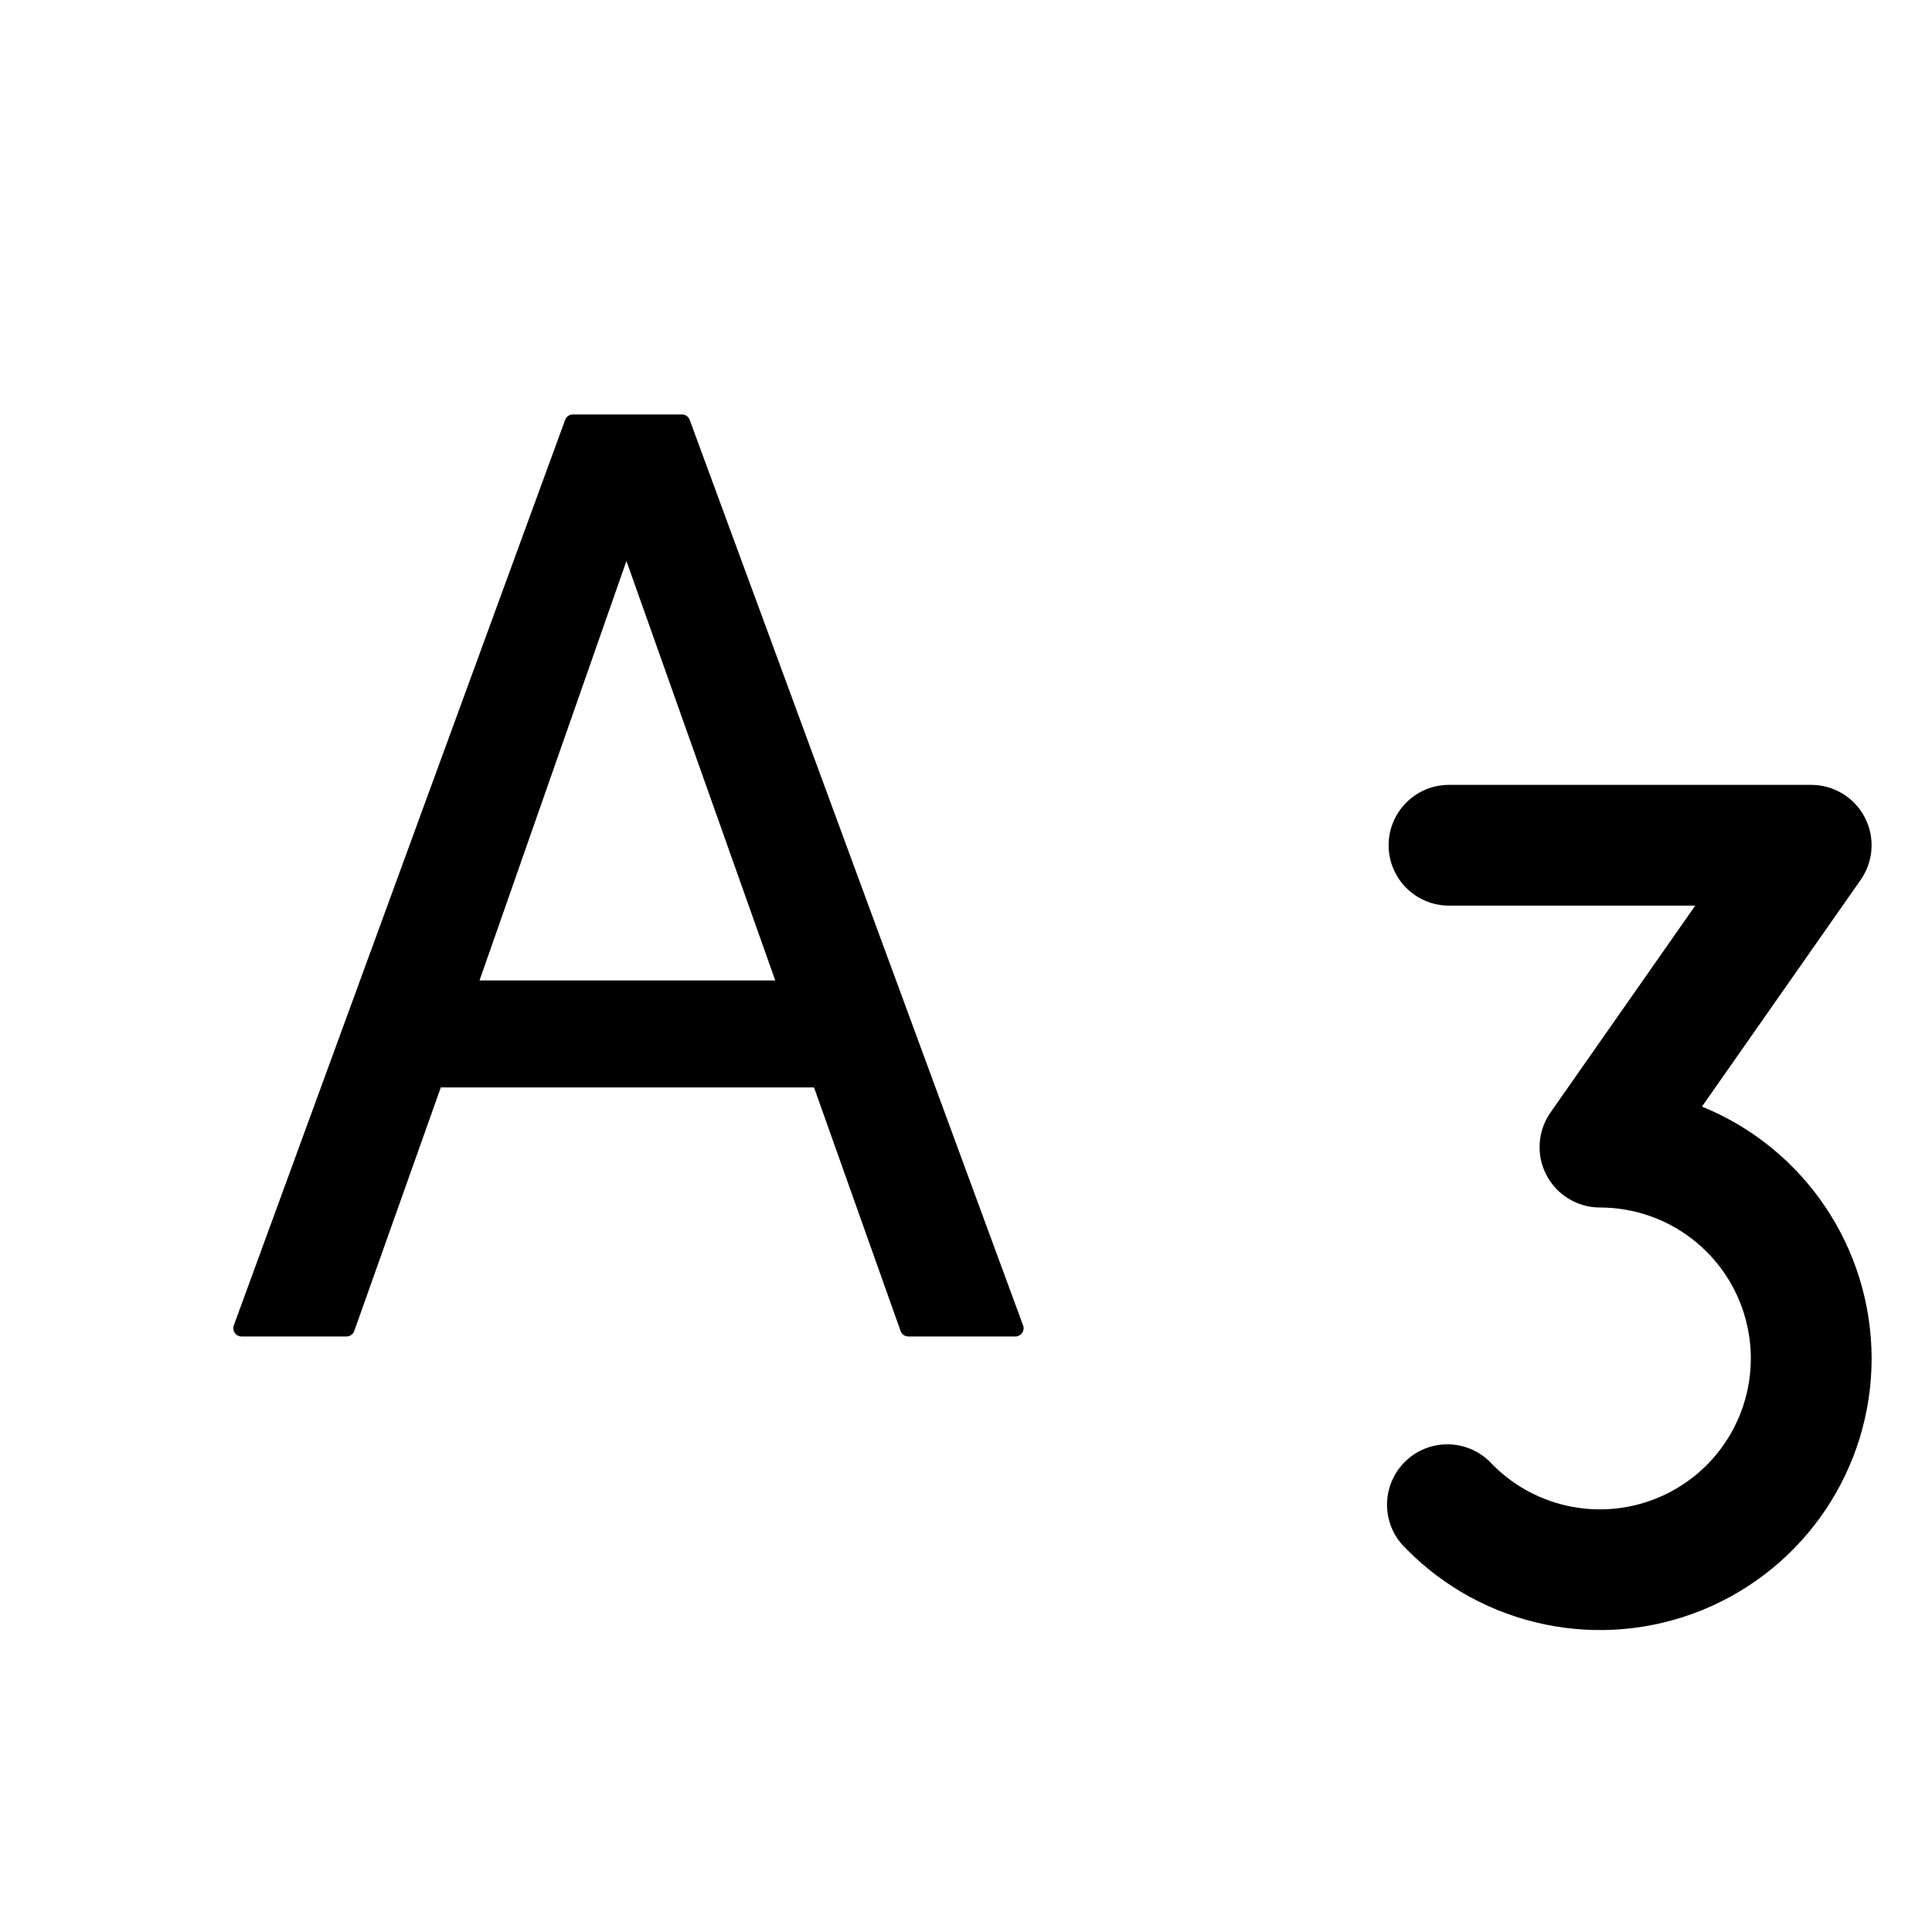
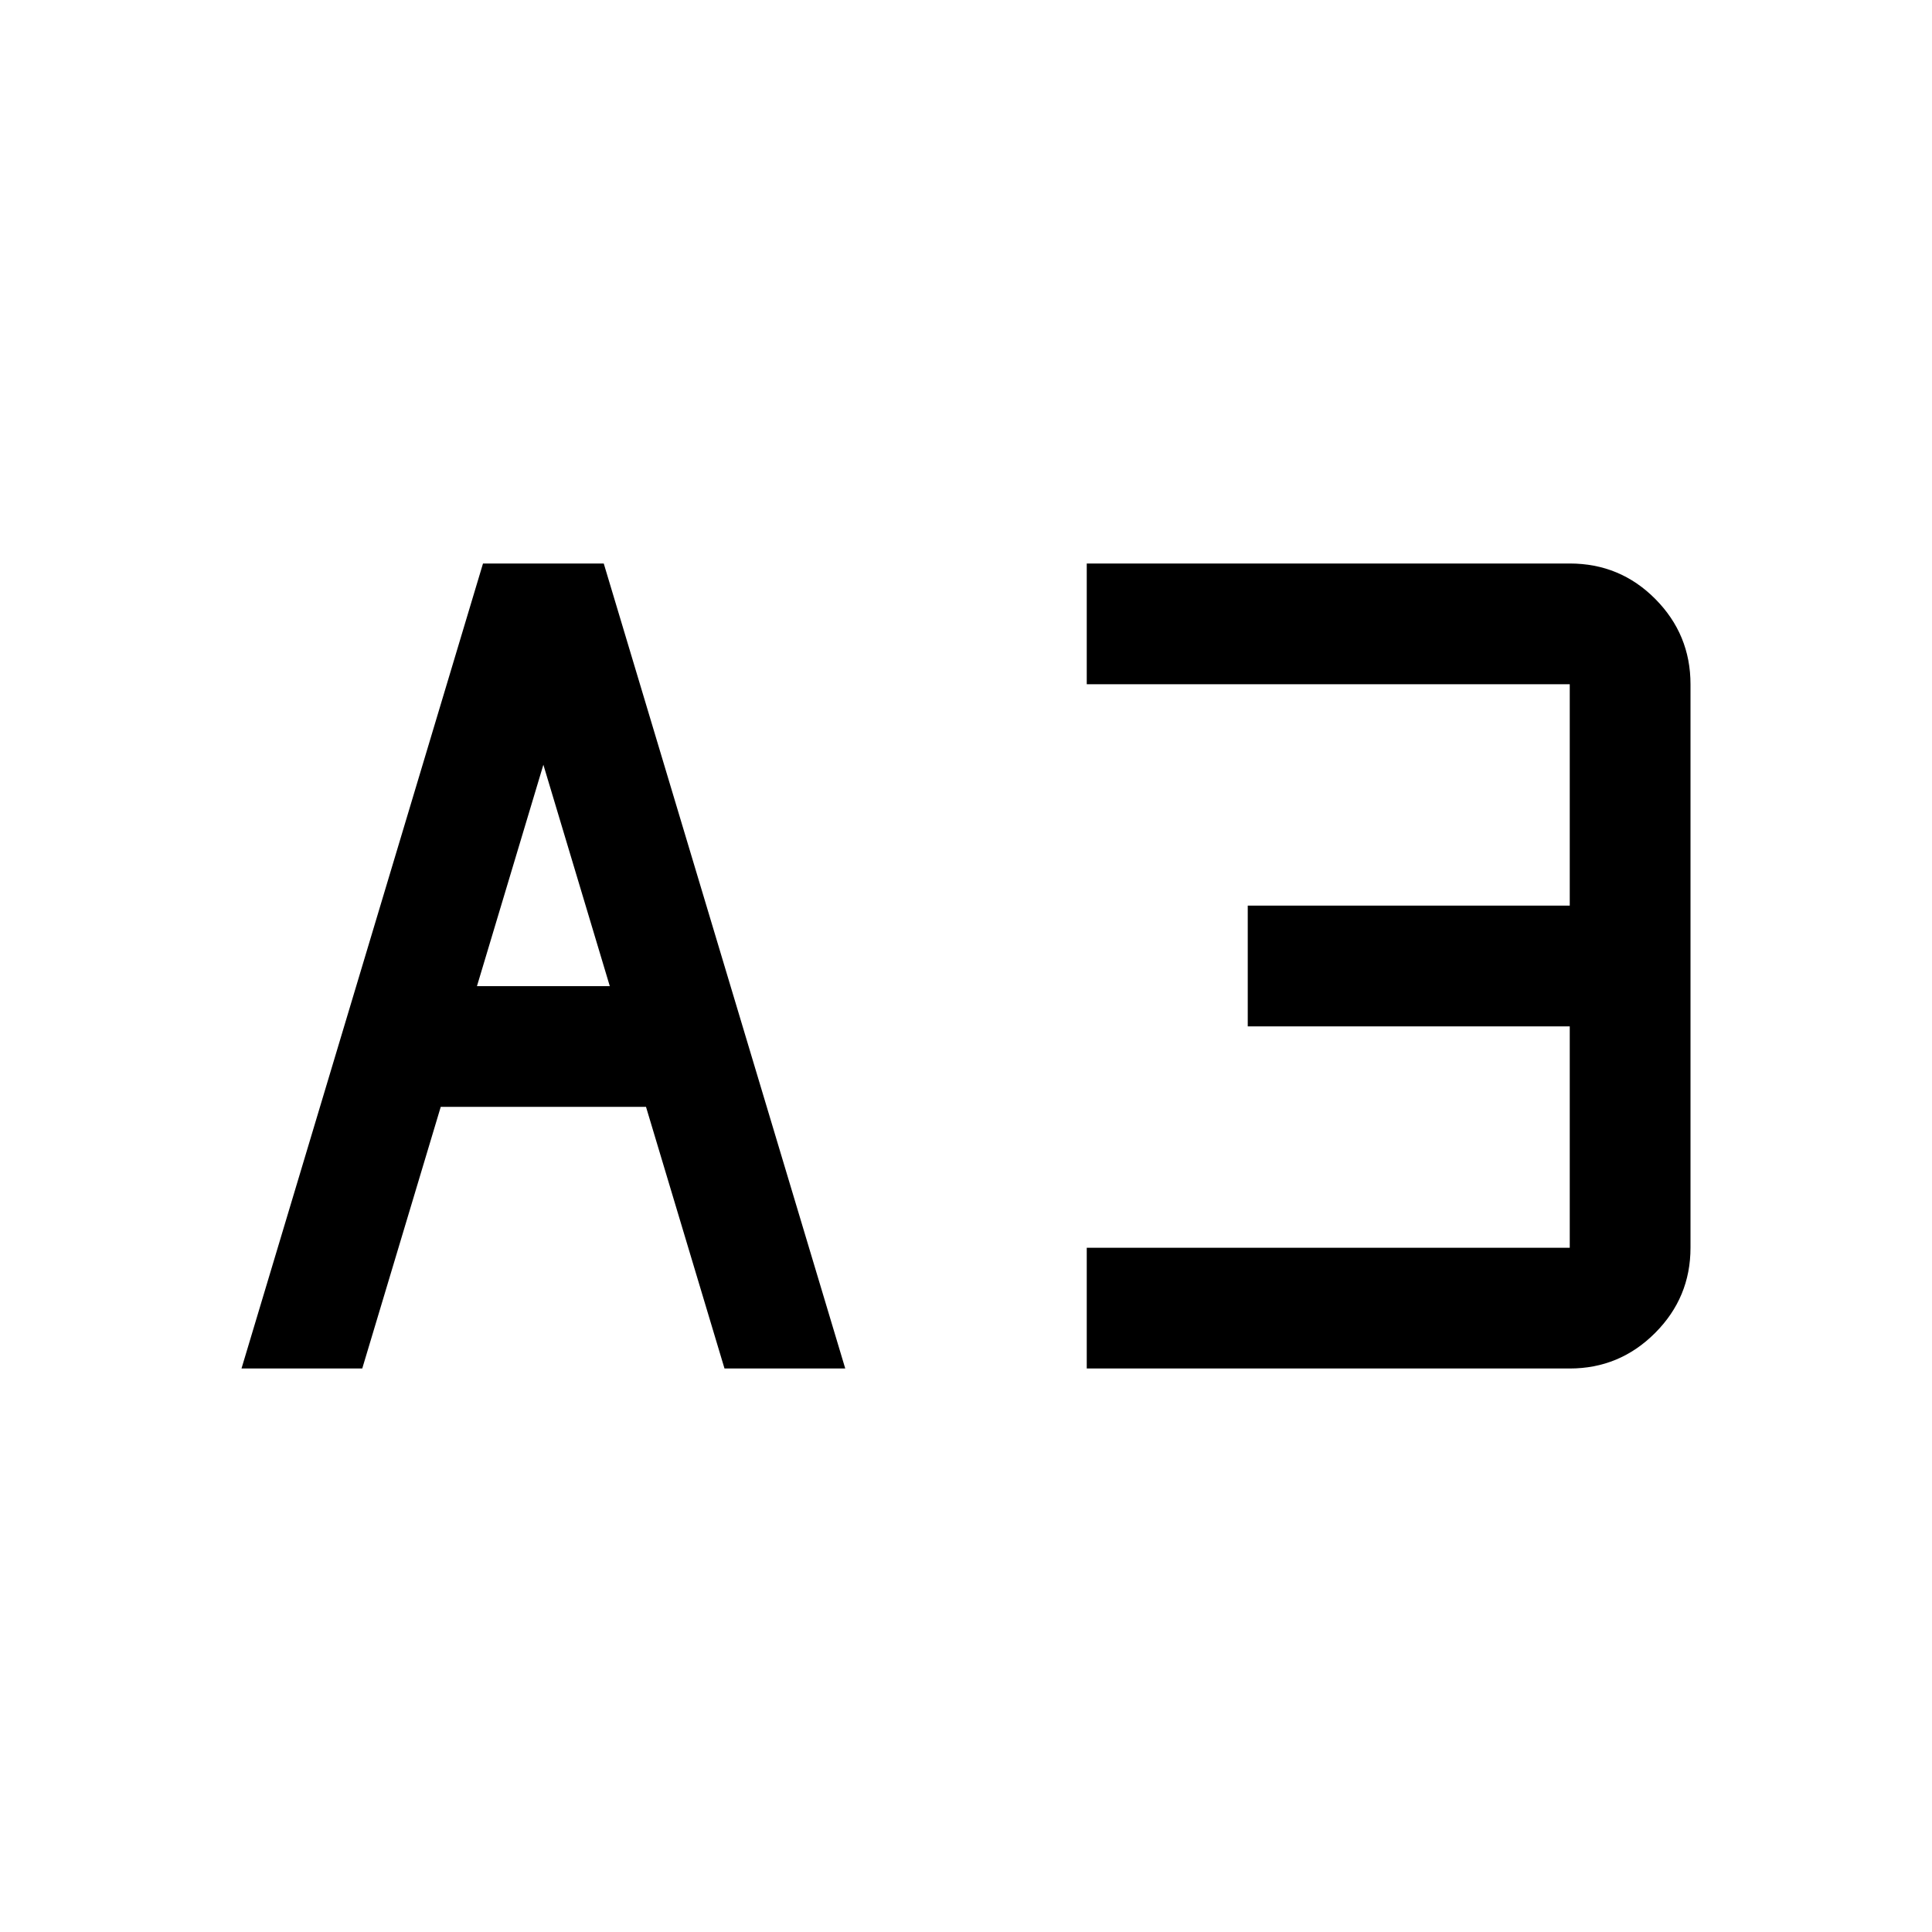
- <svg xmlns="http://www.w3.org/2000/svg" viewBox="0 0 256 256">
-   <path transform="translate(-8.9 246.9) scale(0.2727)" stroke="currentColor" stroke-width="8" stroke-linejoin="round" d="m150-260 161-440h53l162 440h-52l-43-121H244l-43 121h-51Zm110-165h155l-77-217h-2l-76 217Z" />
-   <path d="M225.52,146.63l21-30A8,8,0,0,0,240,104H192a8,8,0,0,0,0,16h32.63l-19.18,27.41A8,8,0,0,0,212,160a20,20,0,1,1-14.29,34,8,8,0,1,0-11.42,11.19A36,36,0,0,0,248,180,36.07,36.07,0,0,0,225.52,146.63Z" />
+ <svg xmlns="http://www.w3.org/2000/svg" viewBox="0 -960 960 960">
+   <path d="M120-280 240-680h60L180-280ZM360-280 240-680h60L420-280ZM200-470h140v60H200ZM540-280v-60h240v-110H620v-60h160v-110H540v-60h240q25 0 42.5 17.62Q840-644.75 840-620v280q0 24.75-17.62 42.37Q804.75-280 780-280H540Z" />
</svg>
